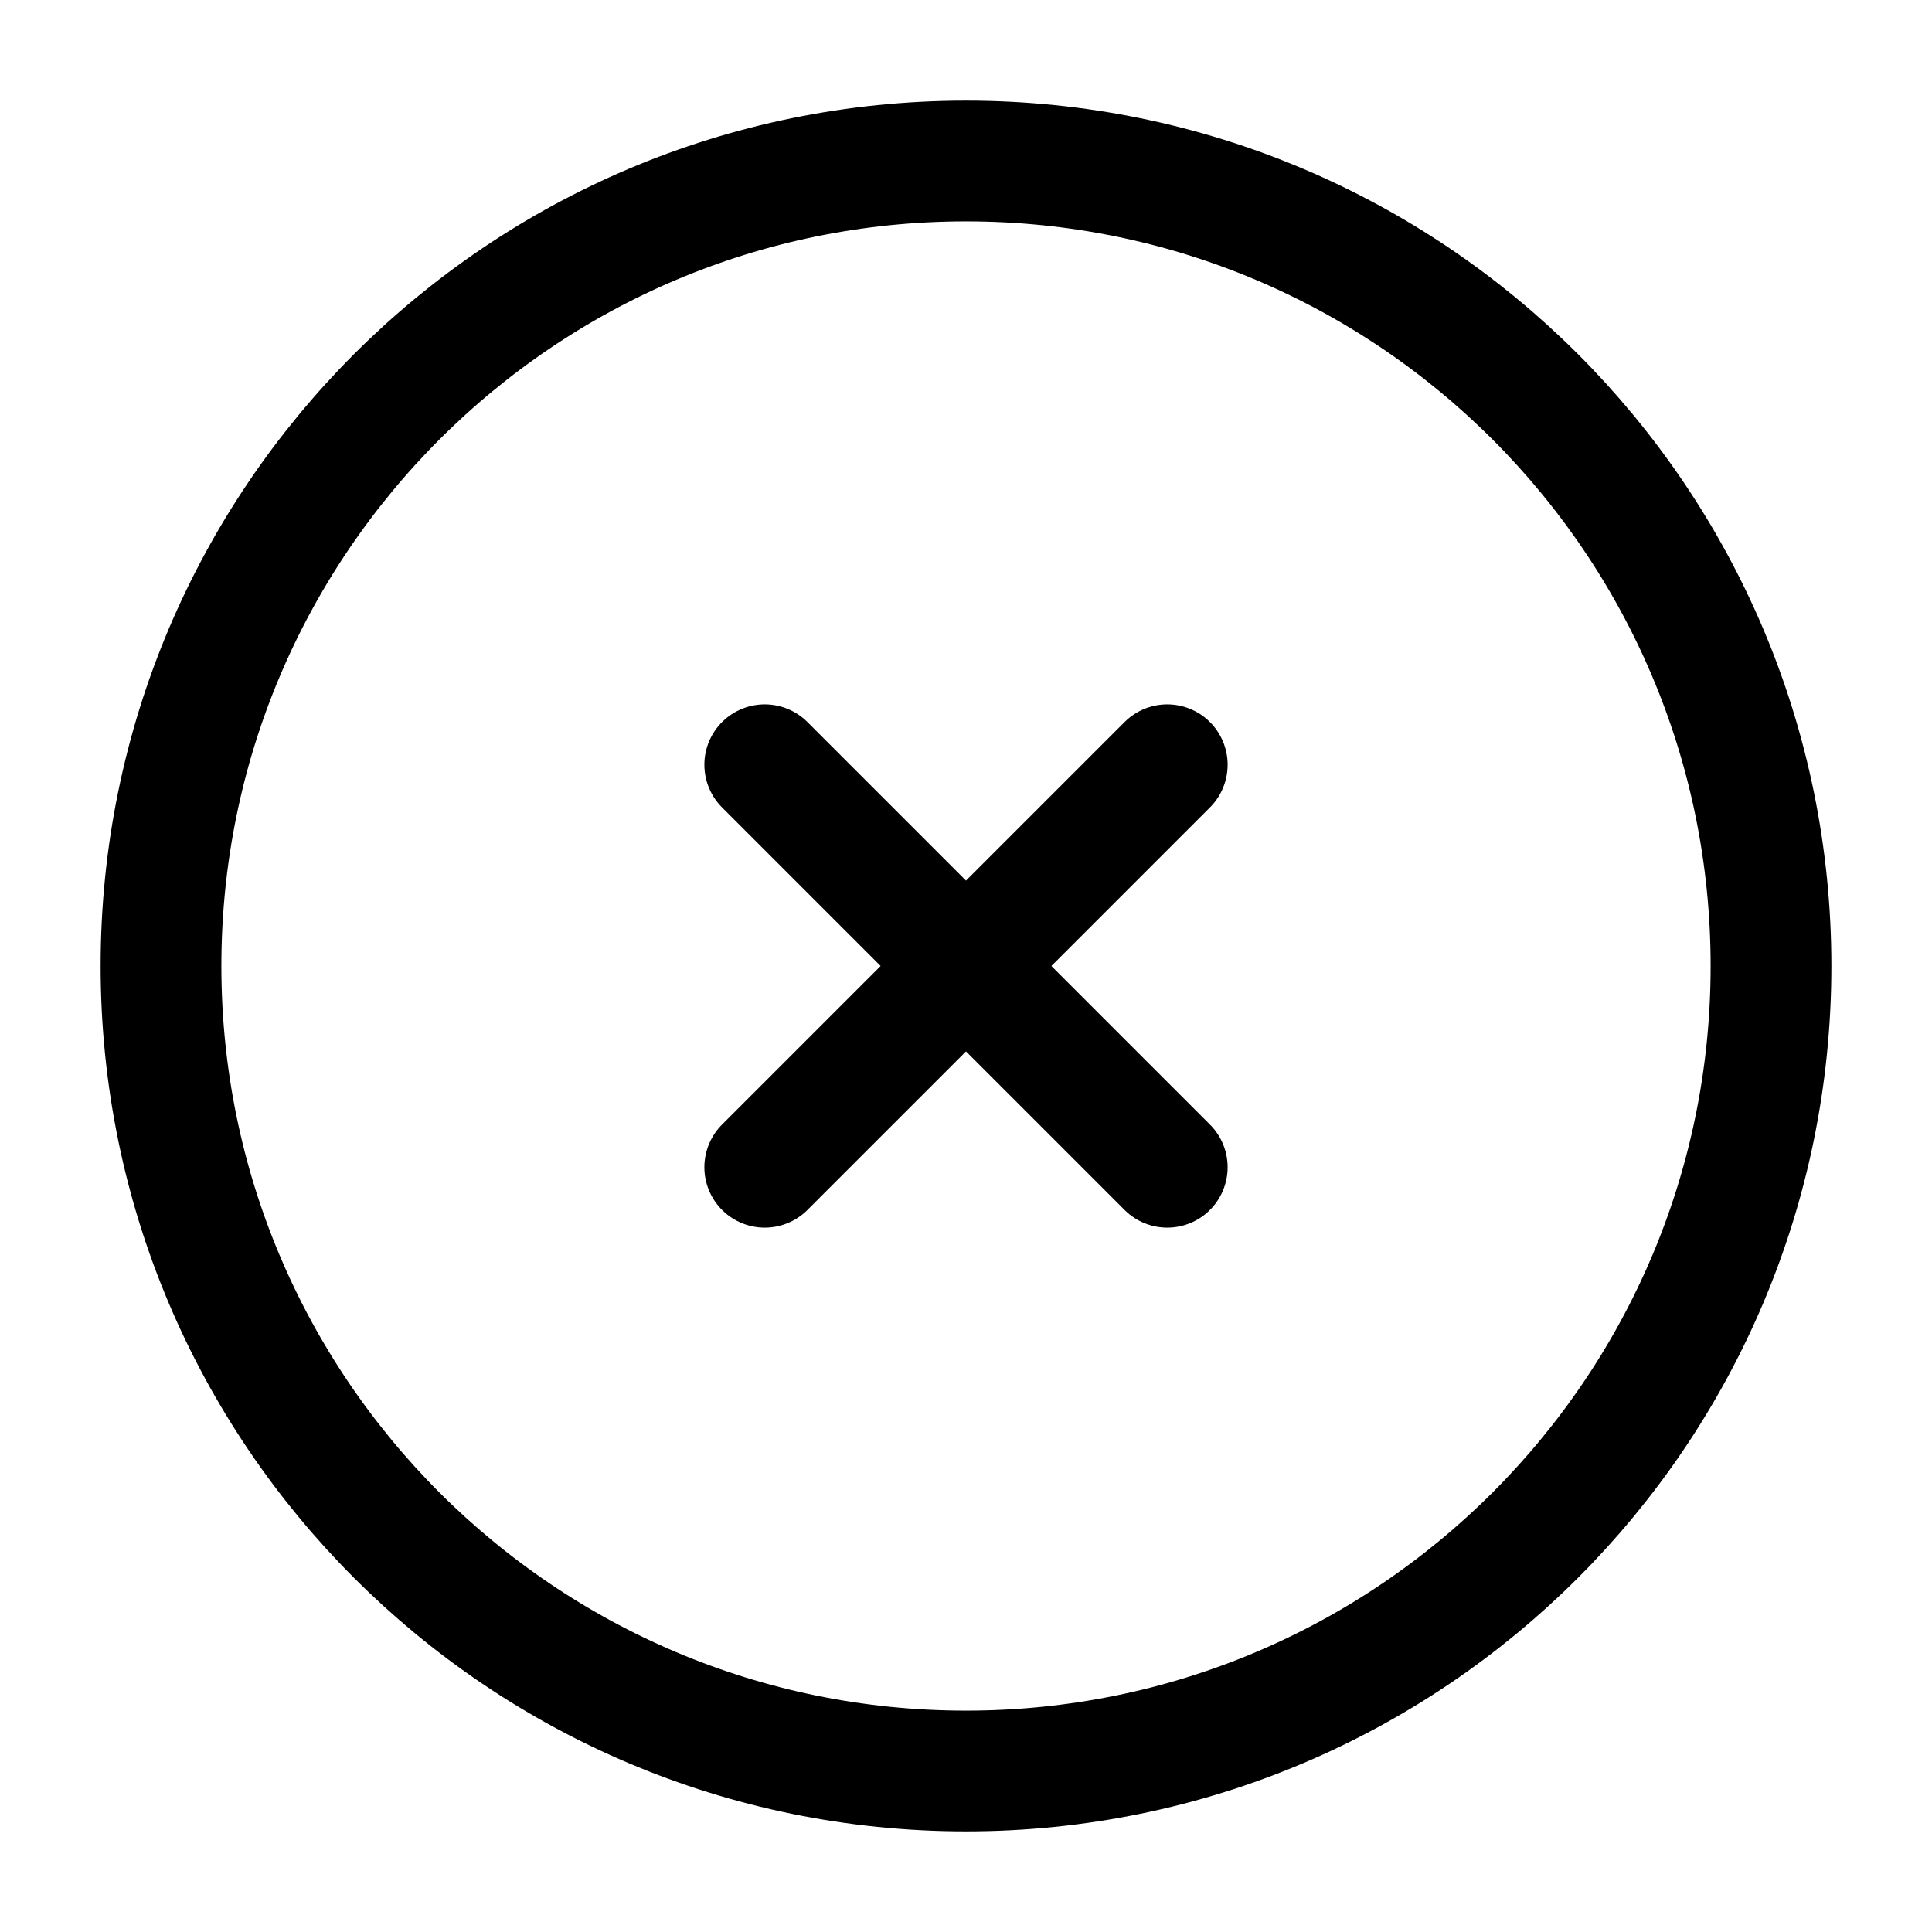
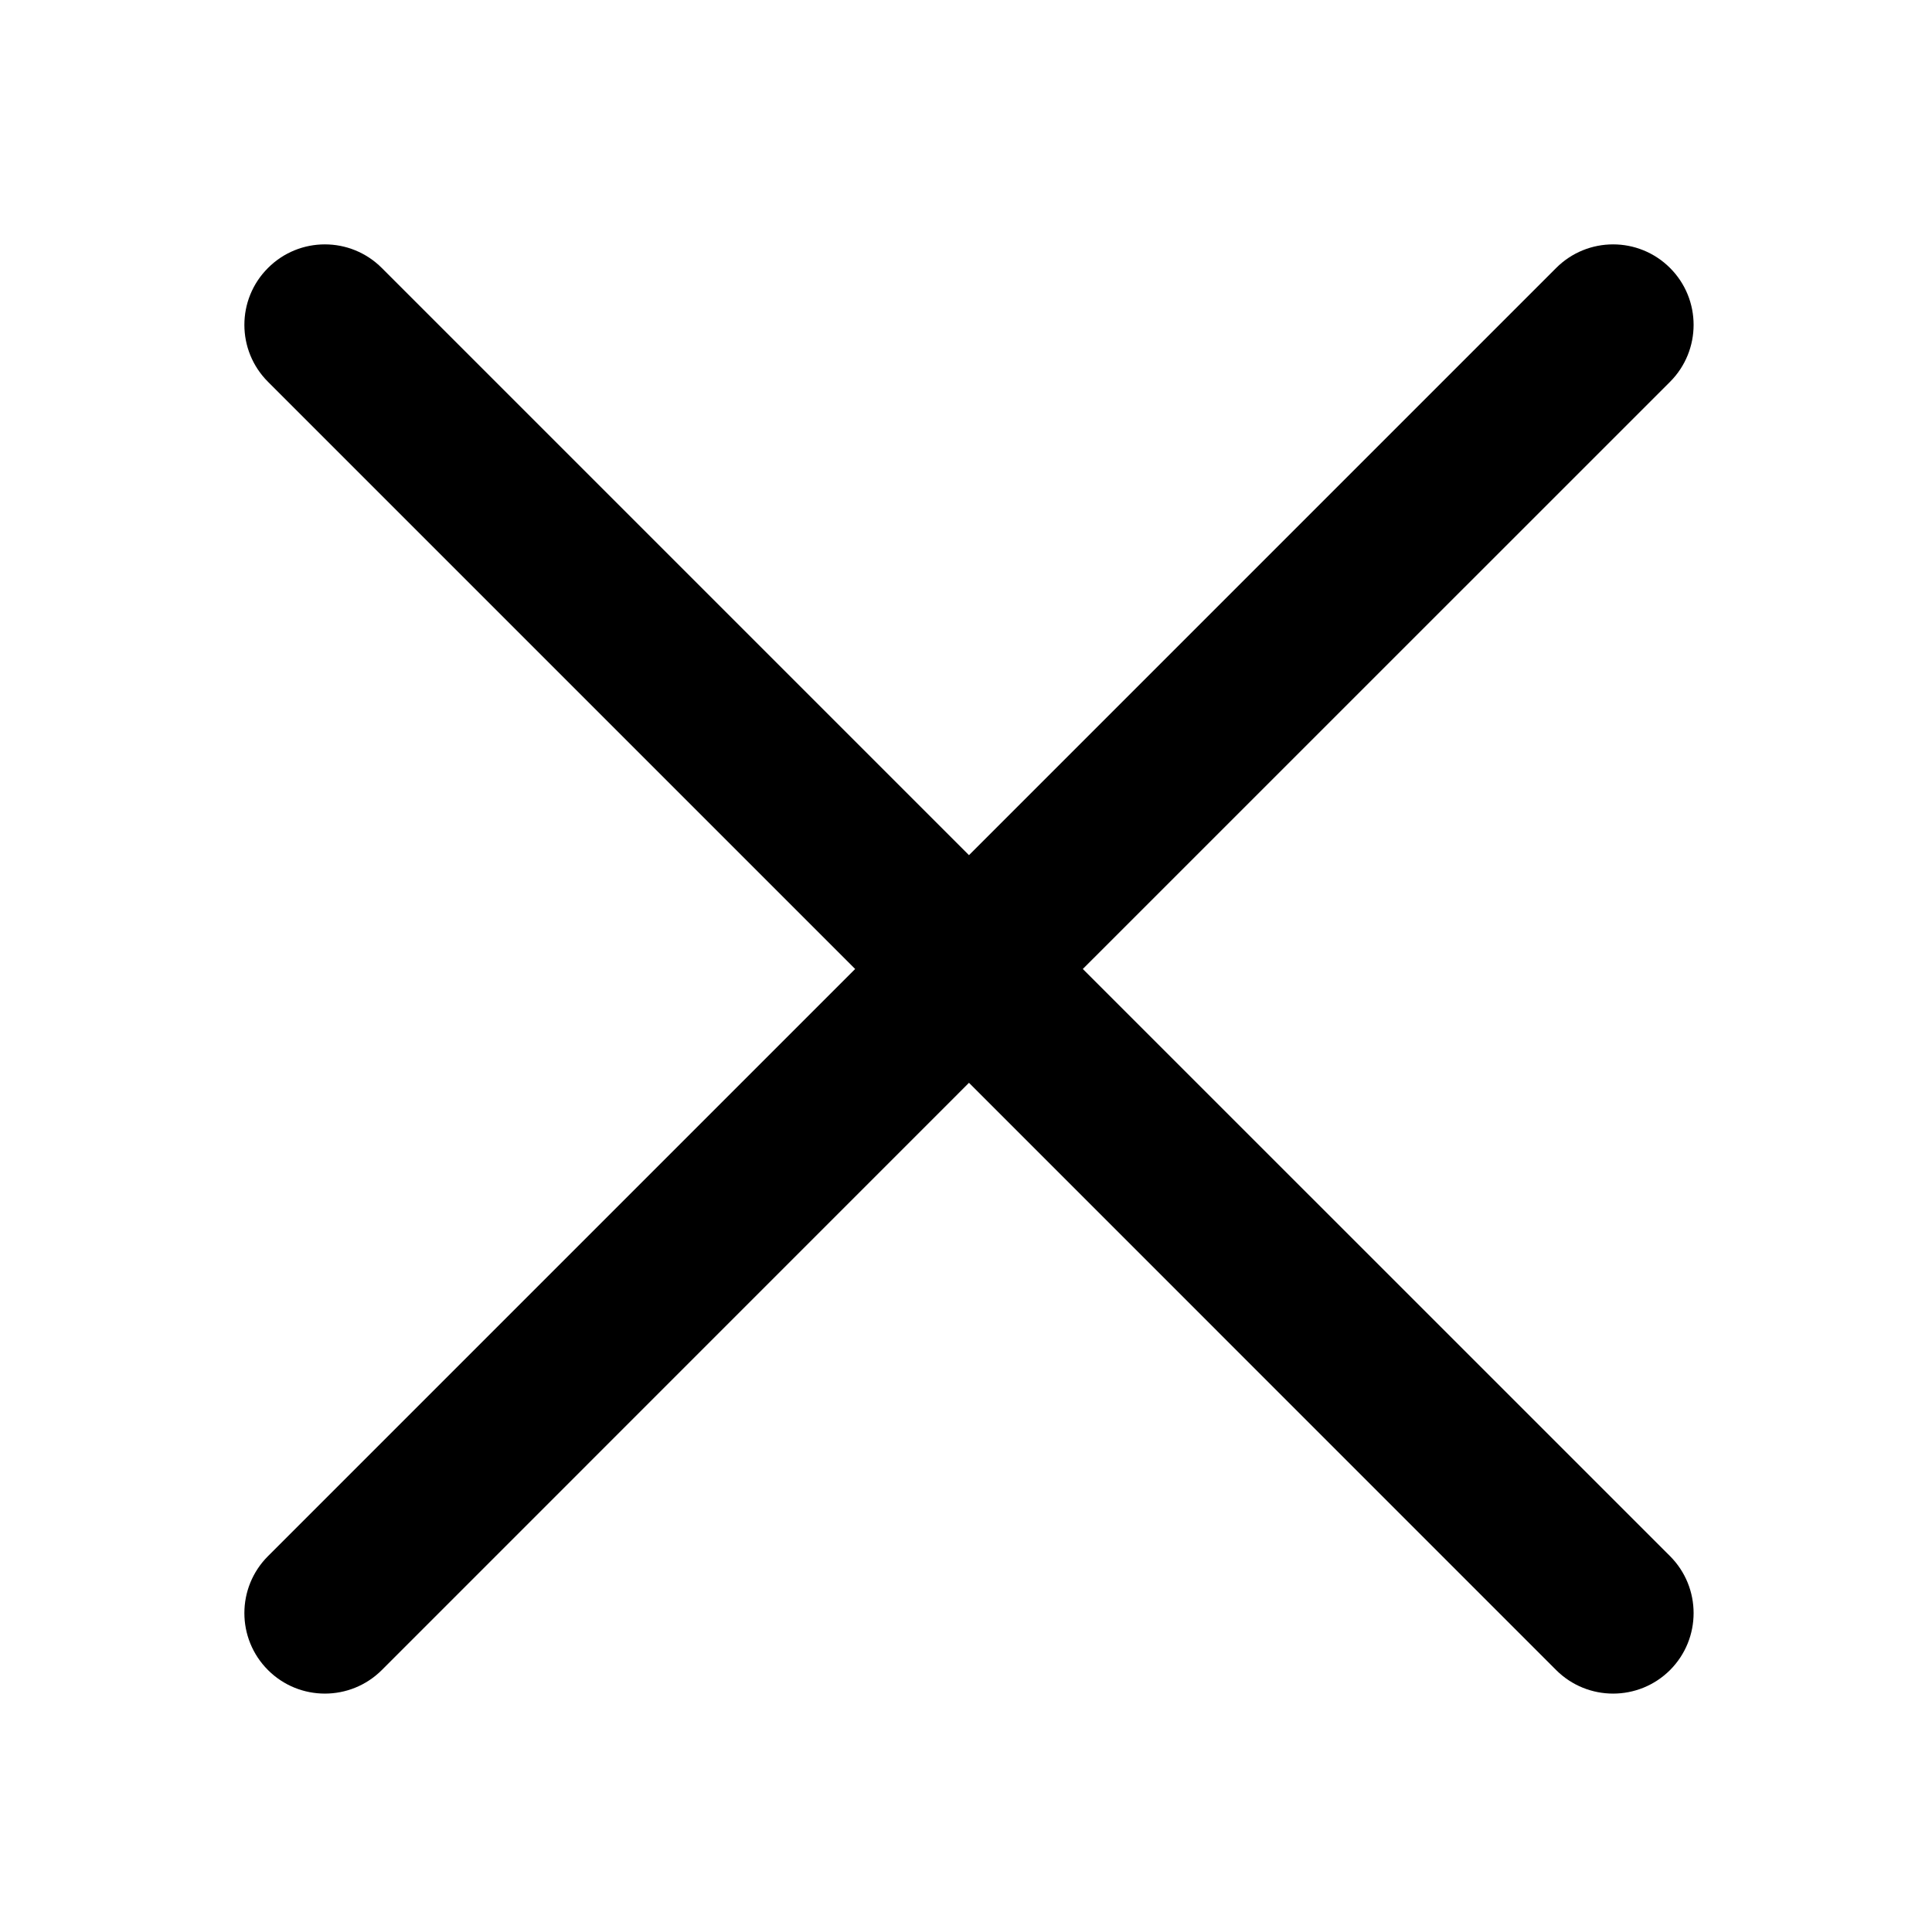
<svg xmlns="http://www.w3.org/2000/svg" width="64px" height="64px" viewBox="0 0 24 24" fill="none">
  <g id="SVGRepo_bgCarrier" stroke-width="0" />
  <g id="SVGRepo_tracerCarrier" stroke-linecap="round" stroke-linejoin="round" />
  <g id="SVGRepo_iconCarrier">
-     <circle cx="12" cy="12" r="10" stroke="#000000" stroke-width="1.5" />
-     <path d="M14.5 9.5L9.5 14.5M9.5 9.5L14.5 14.5" stroke="#000000" stroke-width="1.5" stroke-linecap="round" />
+     <path d="M20.746 3.329C20.355 2.938 19.722 2.938 19.331 3.329L12.037 10.623L4.743 3.329C4.352 2.938 3.719 2.938 3.329 3.329C2.938 3.719 2.938 4.352 3.329 4.743L10.623 12.037L3.329 19.331C2.938 19.722 2.938 20.355 3.329 20.746C3.719 21.136 4.352 21.136 4.743 20.746L12.037 13.451L19.331 20.746C19.722 21.136 20.355 21.136 20.746 20.746C21.136 20.355 21.136 19.722 20.746 19.331L13.451 12.037L20.746 4.743C21.136 4.352 21.136 3.719 20.746 3.329Z" fill="#000000" />
  </g>
</svg>
